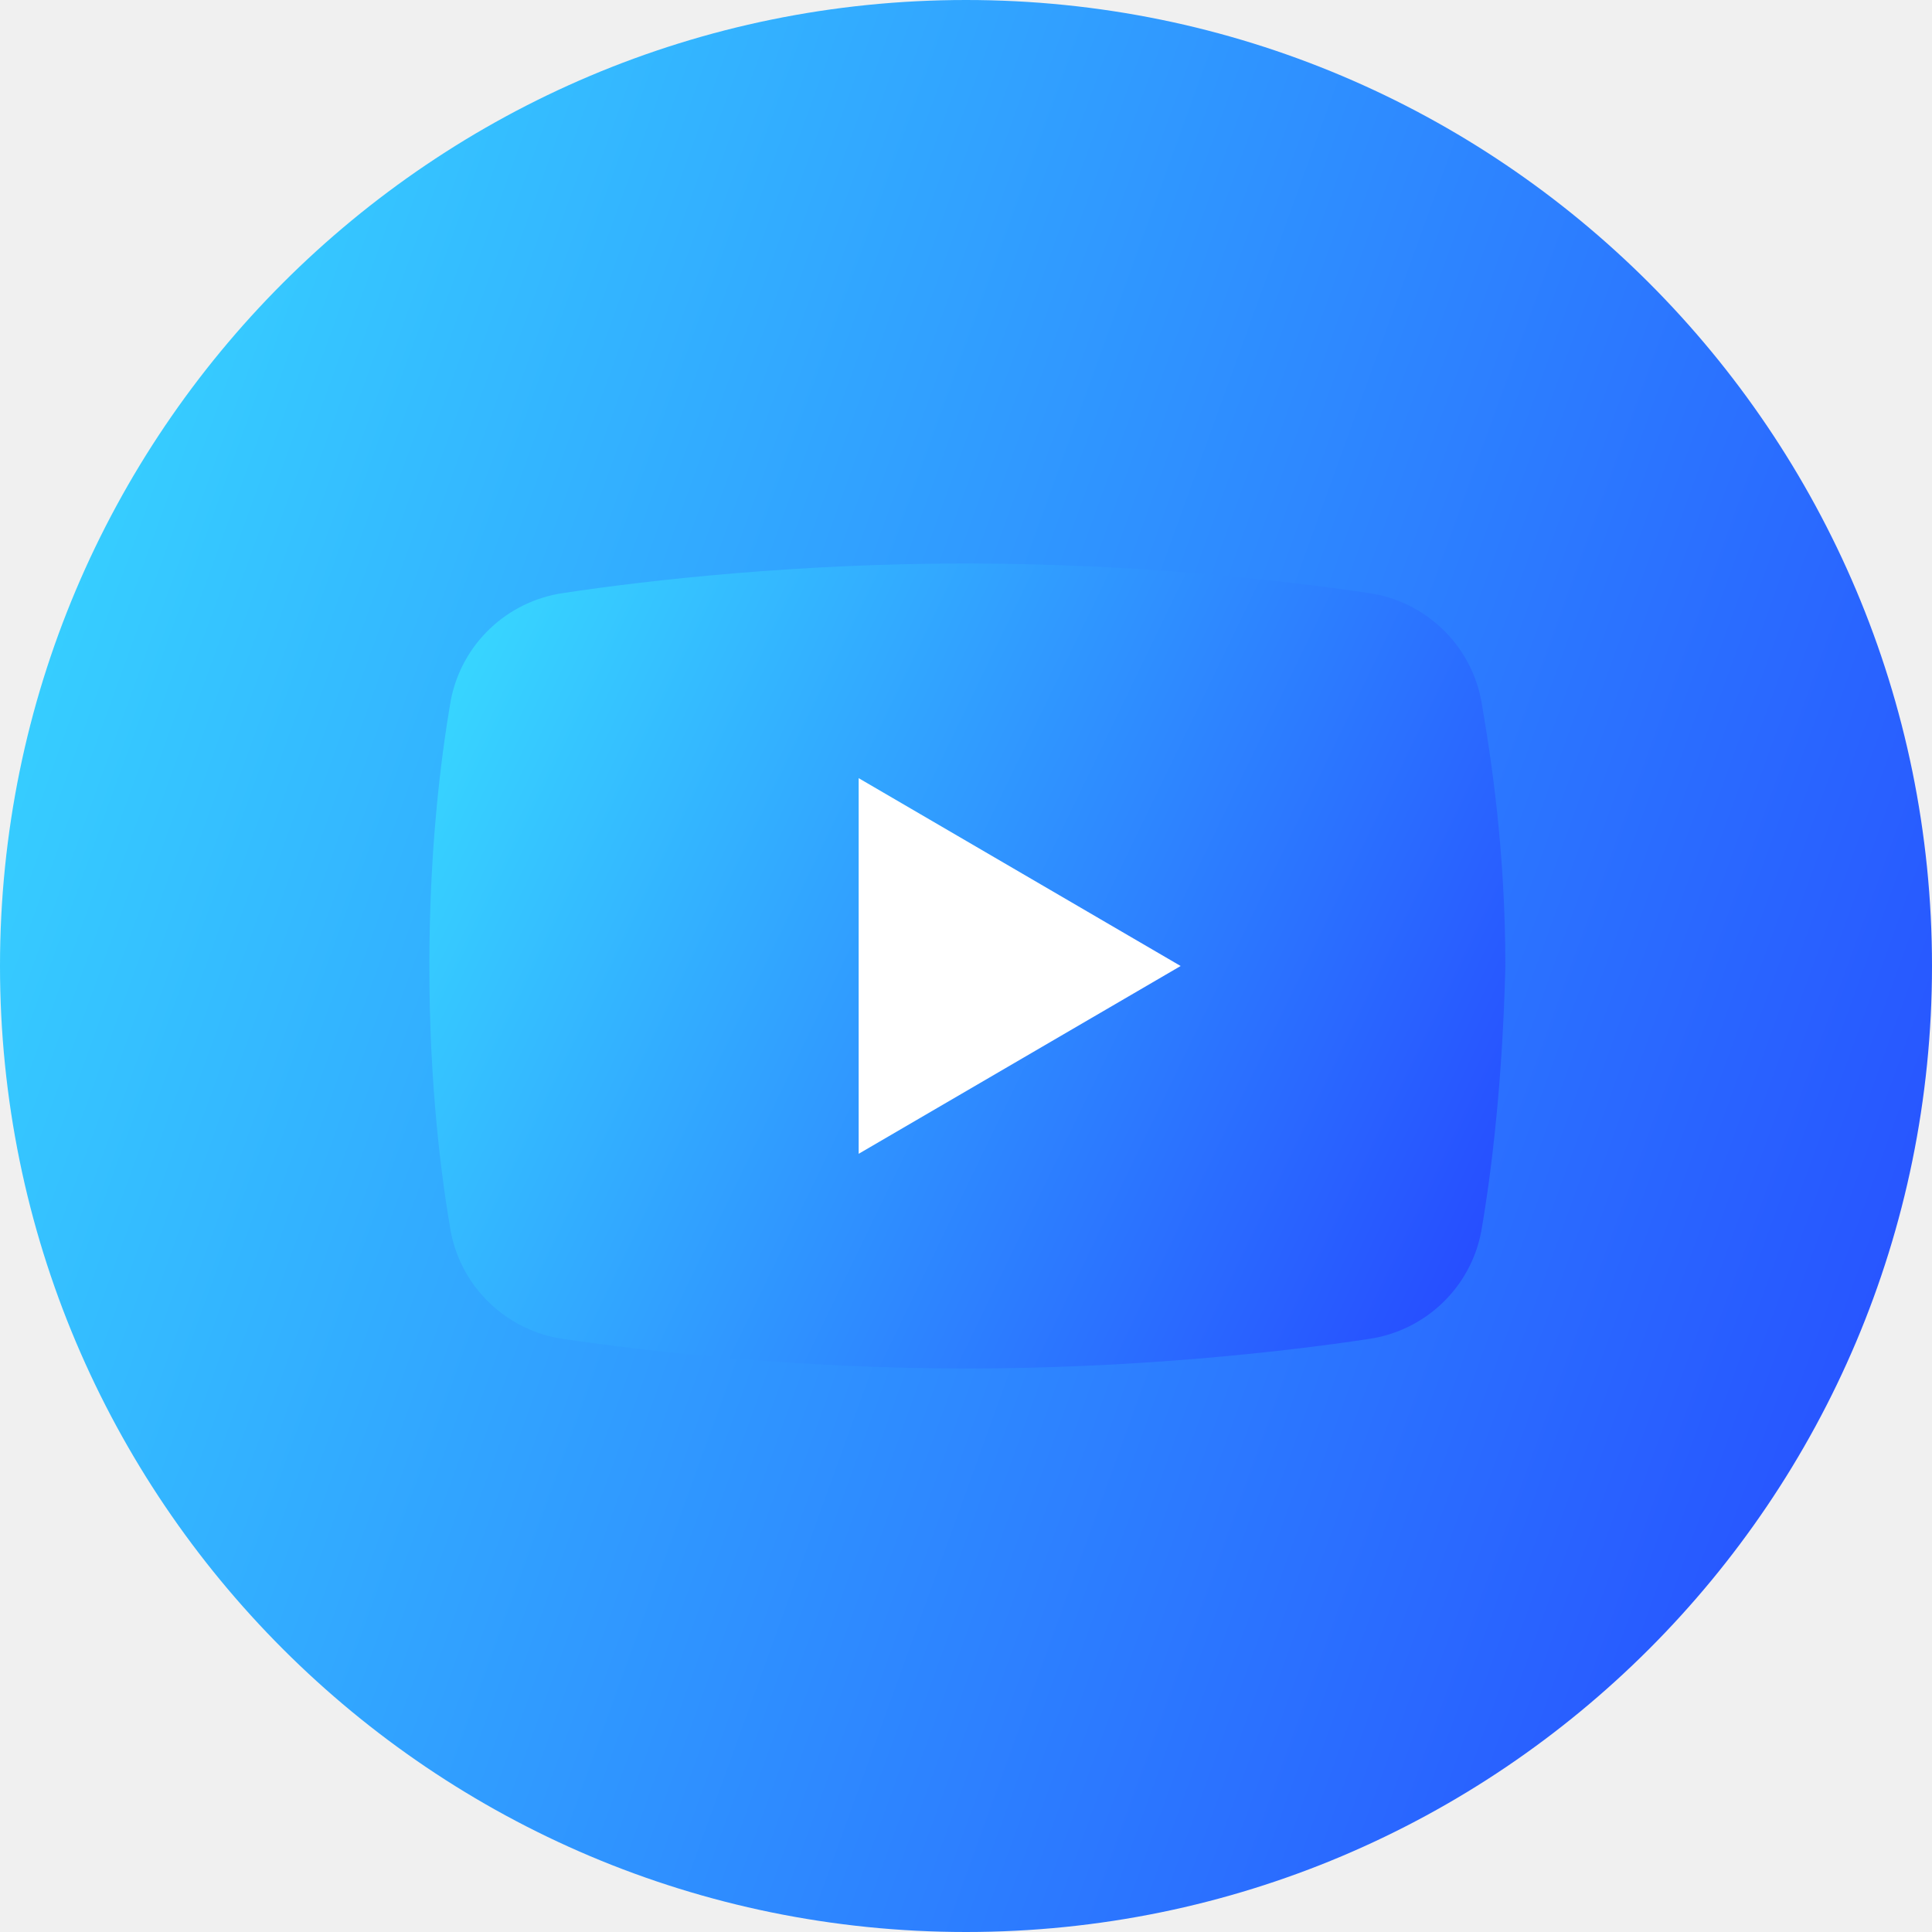
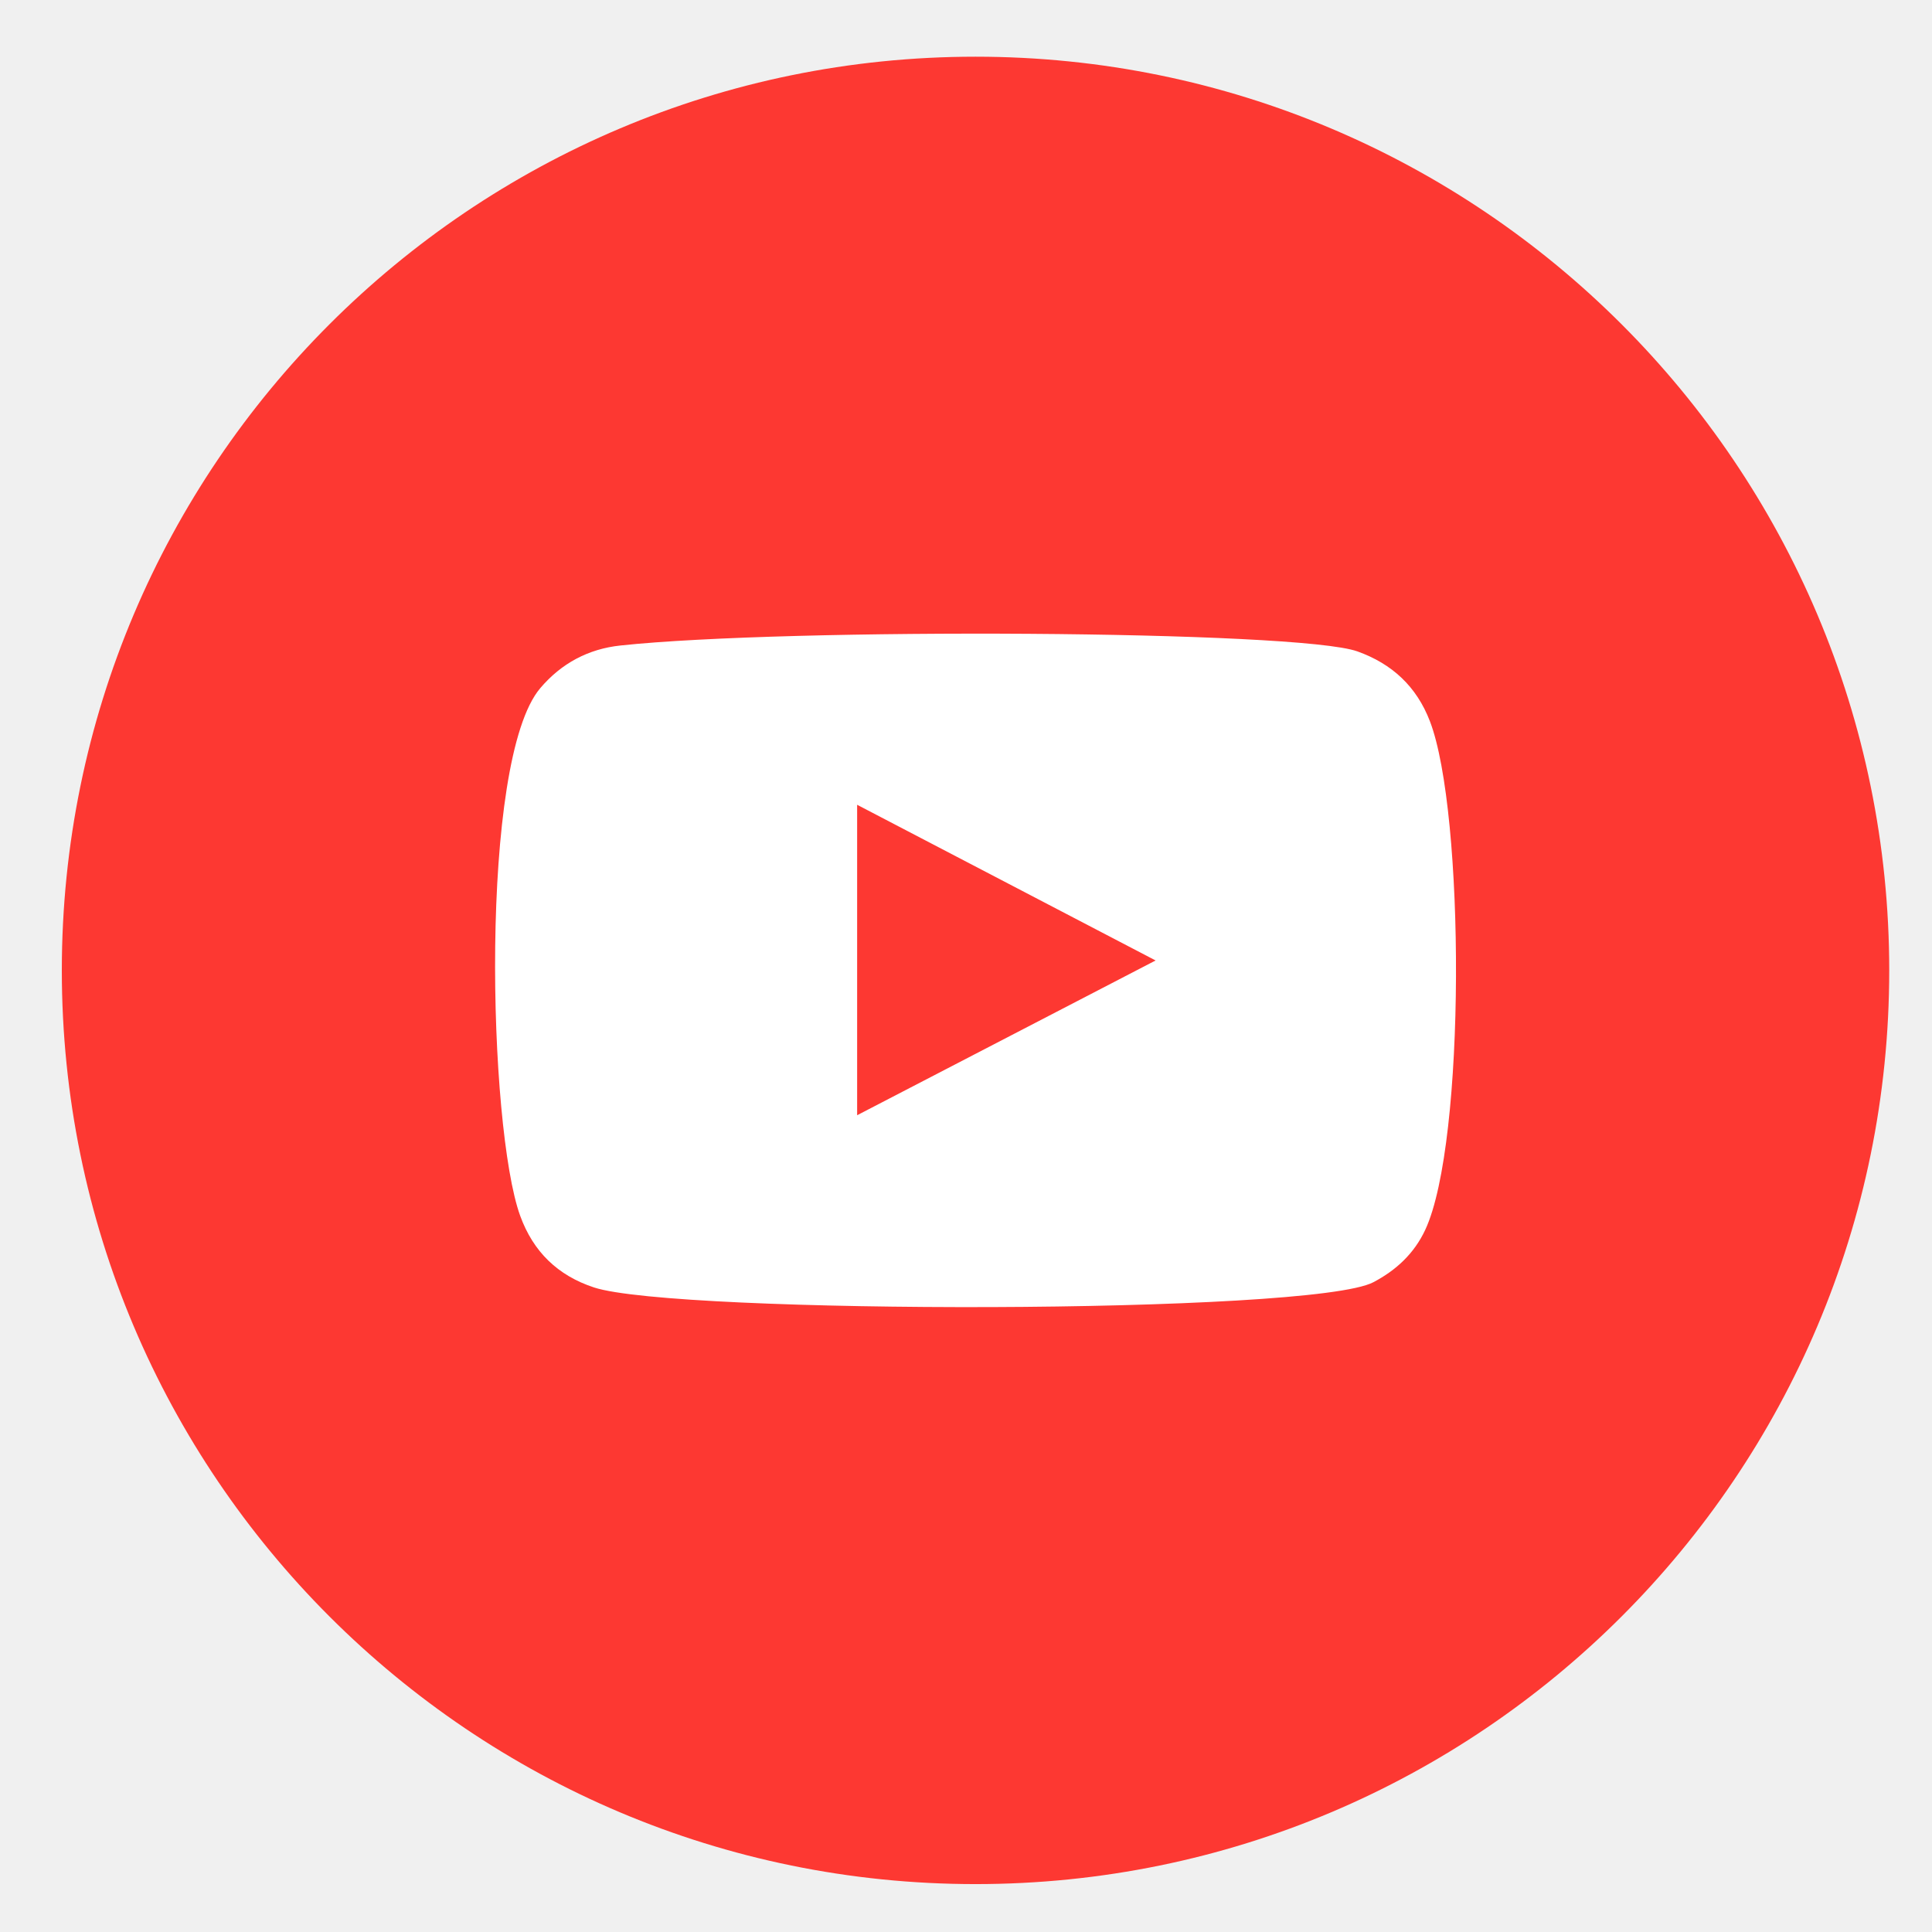
- <svg xmlns="http://www.w3.org/2000/svg" xmlns:xlink="http://www.w3.org/1999/xlink" fill="none" height="48" viewBox="0 0 48 48" width="48">
-   <linearGradient id="a">
-     <stop offset=".008" stop-color="#38dbff" />
-     <stop offset="1" stop-color="#243aff" />
-   </linearGradient>
-   <linearGradient id="b" gradientUnits="userSpaceOnUse" x1="-3.233" x2="58.374" xlink:href="#a" y1="10.521" y2="32.801" />
-   <linearGradient id="c" gradientUnits="userSpaceOnUse" x1="8.866" x2="40.316" xlink:href="#a" y1="18.384" y2="33.587" />
-   <circle cx="24" cy="24" fill="url(#b)" r="24" />
-   <path d="m36.8 30.6c-.267 1.4-1.4 2.467-2.8 2.667-2.2.333-5.867.733-10 .733-4.067 0-7.733-.4-10-.733-1.4-.2-2.533-1.267-2.8-2.667-.267-1.533-.533-3.8-.533-6.6s.267-5.067.533-6.6c.267-1.4 1.4-2.467 2.8-2.667 2.2-.333 5.867-.733 10-.733 4.133 0 7.733.4 10 .733 1.4.2 2.533 1.267 2.8 2.667.267 1.533.6 3.8.6 6.6-.067 2.8-.333 5.067-.6 6.6z" fill="url(#c)" />
-   <path d="m21.333 28.666v-9.333l8 4.667z" fill="#fff" />
+ <svg xmlns="http://www.w3.org/2000/svg" width="29" height="29" viewBox="0 0 29 29" fill="none">
+   <path d="M14.643 28.281C22.218 28.281 28.358 22.14 28.358 14.566C28.358 6.991 22.218 0.851 14.643 0.851C7.069 0.851 0.928 6.991 0.928 14.566C0.928 22.14 7.069 28.281 14.643 28.281Z" fill="#FD3832" />
+   <path fill-rule="evenodd" clip-rule="evenodd" d="M8.916 19.325C8.372 19.146 8.004 18.789 7.808 18.249C7.329 16.93 7.187 11.415 8.11 10.329C8.426 9.957 8.831 9.74 9.315 9.689C11.803 9.422 19.49 9.459 20.376 9.778C20.895 9.964 21.263 10.304 21.463 10.825C21.988 12.187 22.006 17.146 21.394 18.459C21.228 18.815 20.958 19.066 20.614 19.247C19.687 19.734 10.137 19.728 8.916 19.325ZM12.866 16.74C14.362 15.965 15.845 15.195 17.346 14.417C15.843 13.632 14.361 12.859 12.866 12.08C12.866 13.637 12.866 15.18 12.866 16.74Z" fill="white" />
</svg>
